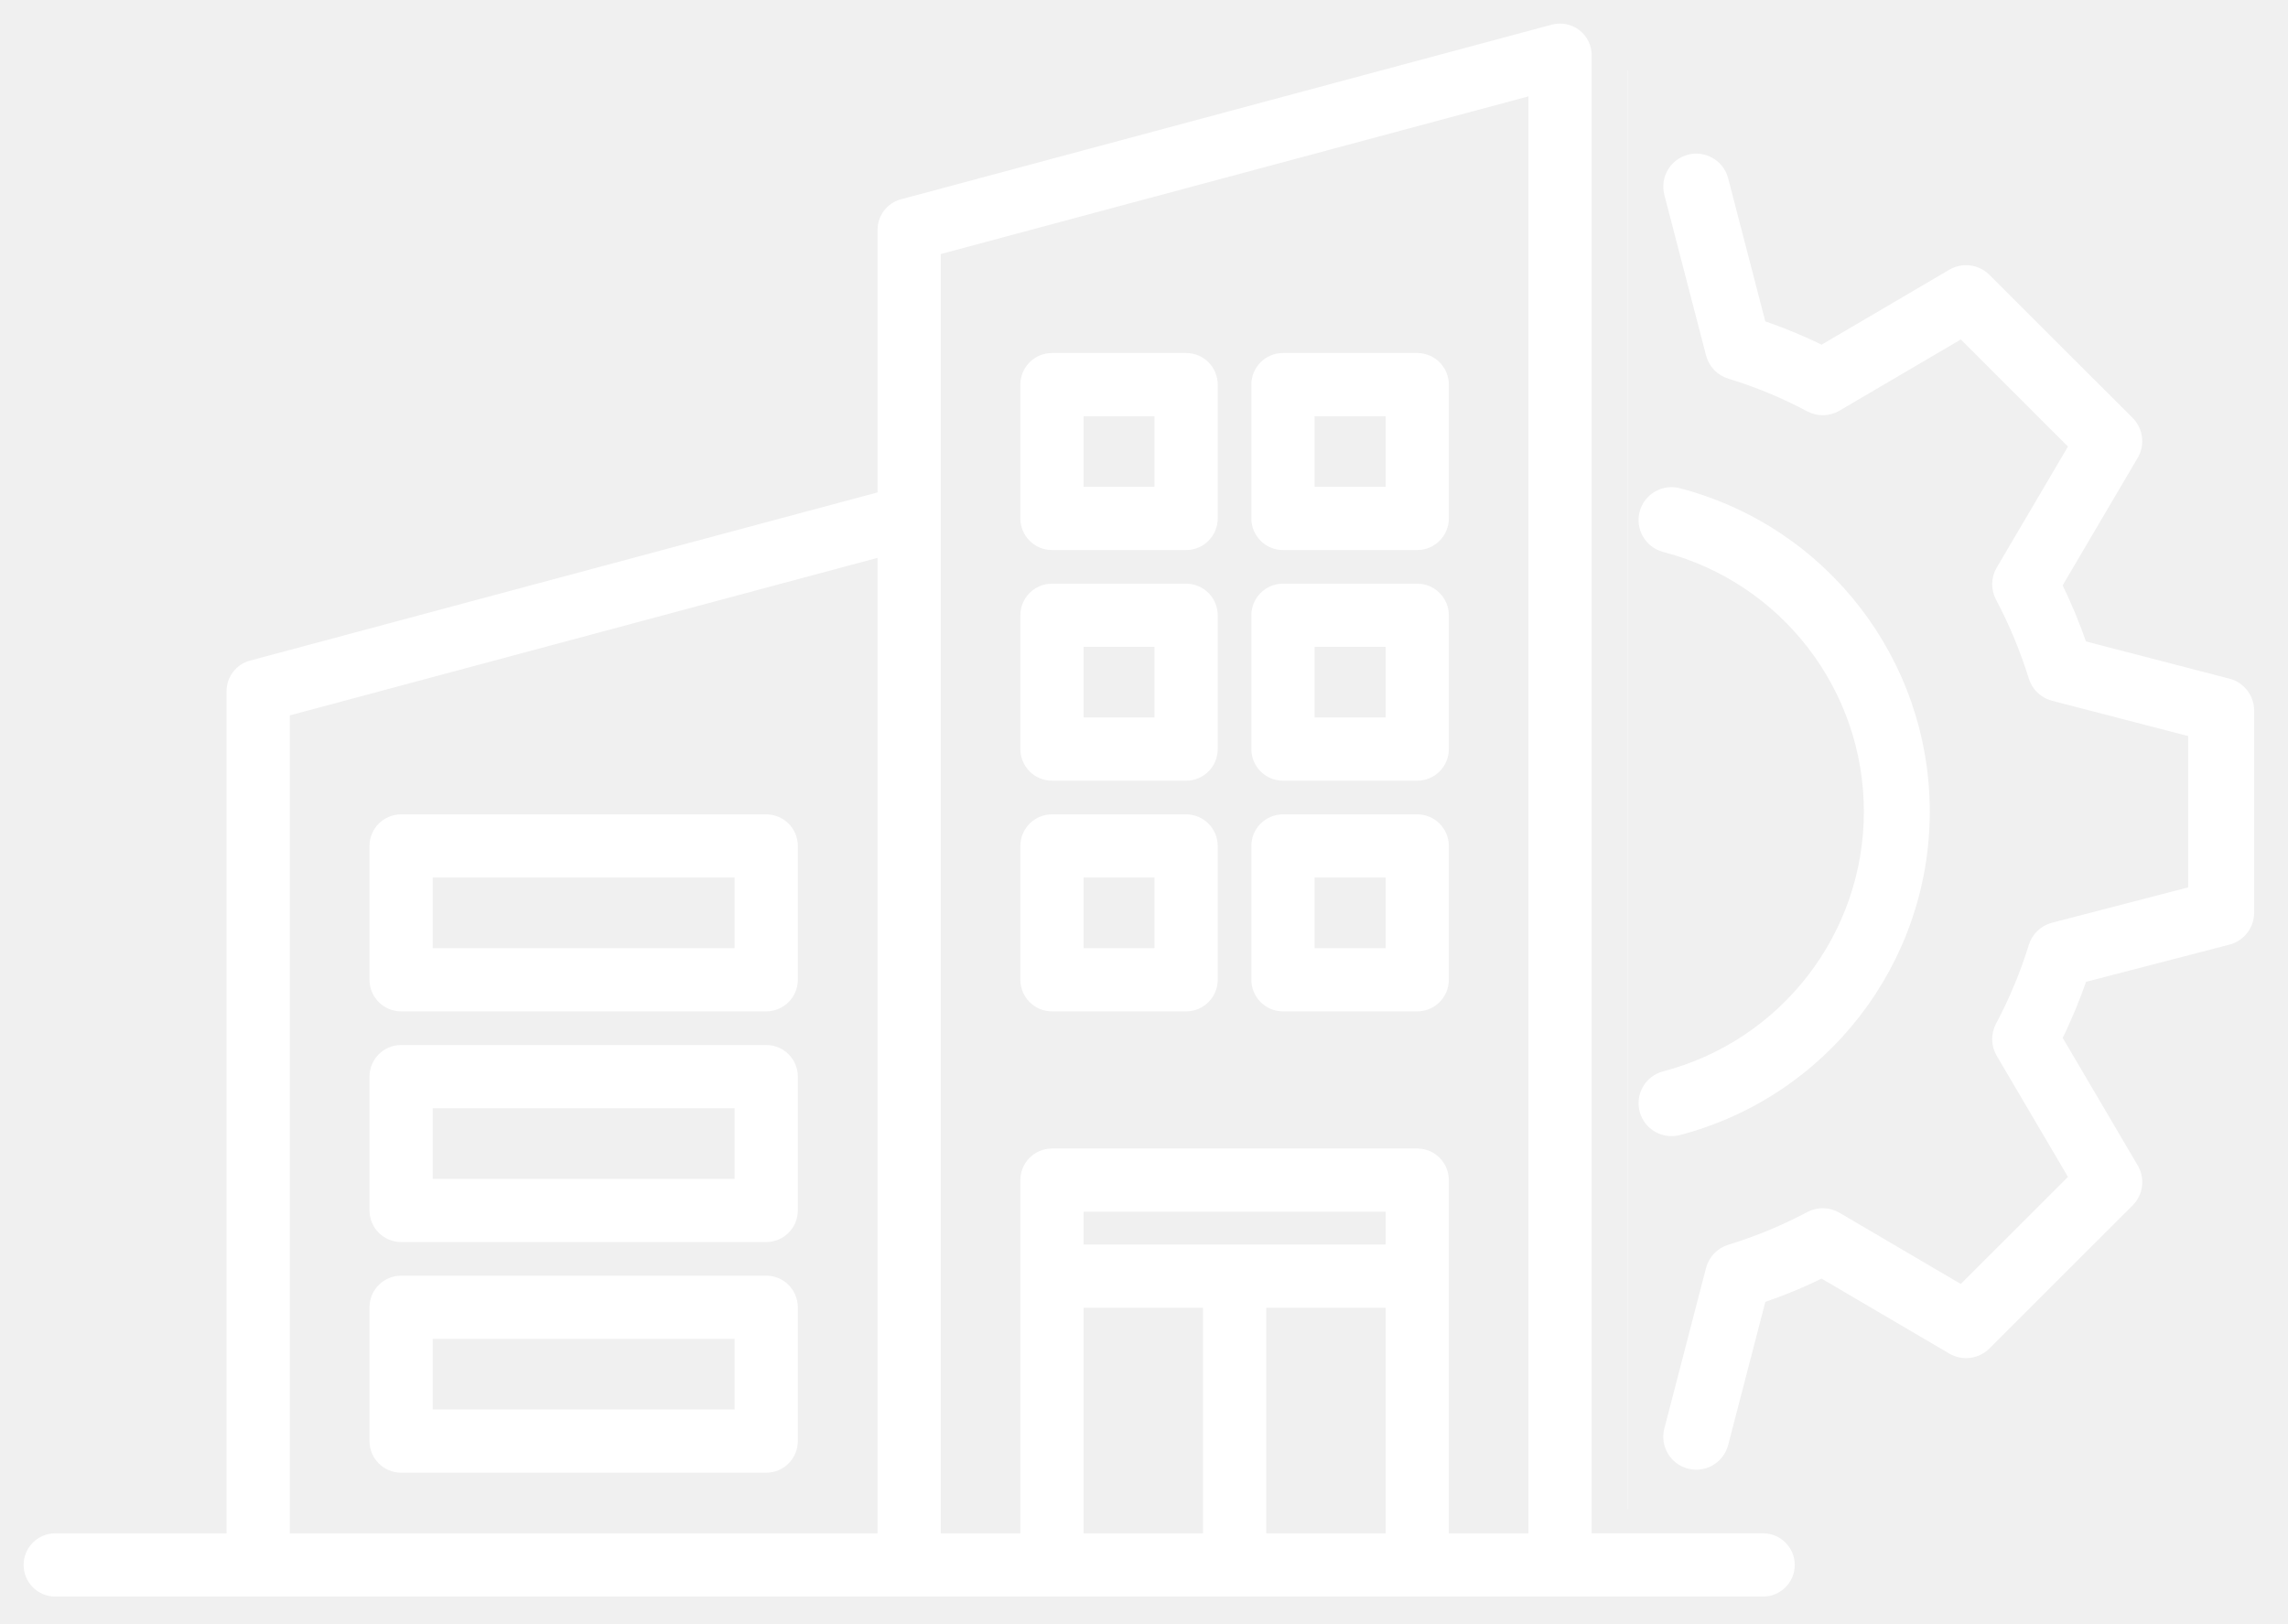
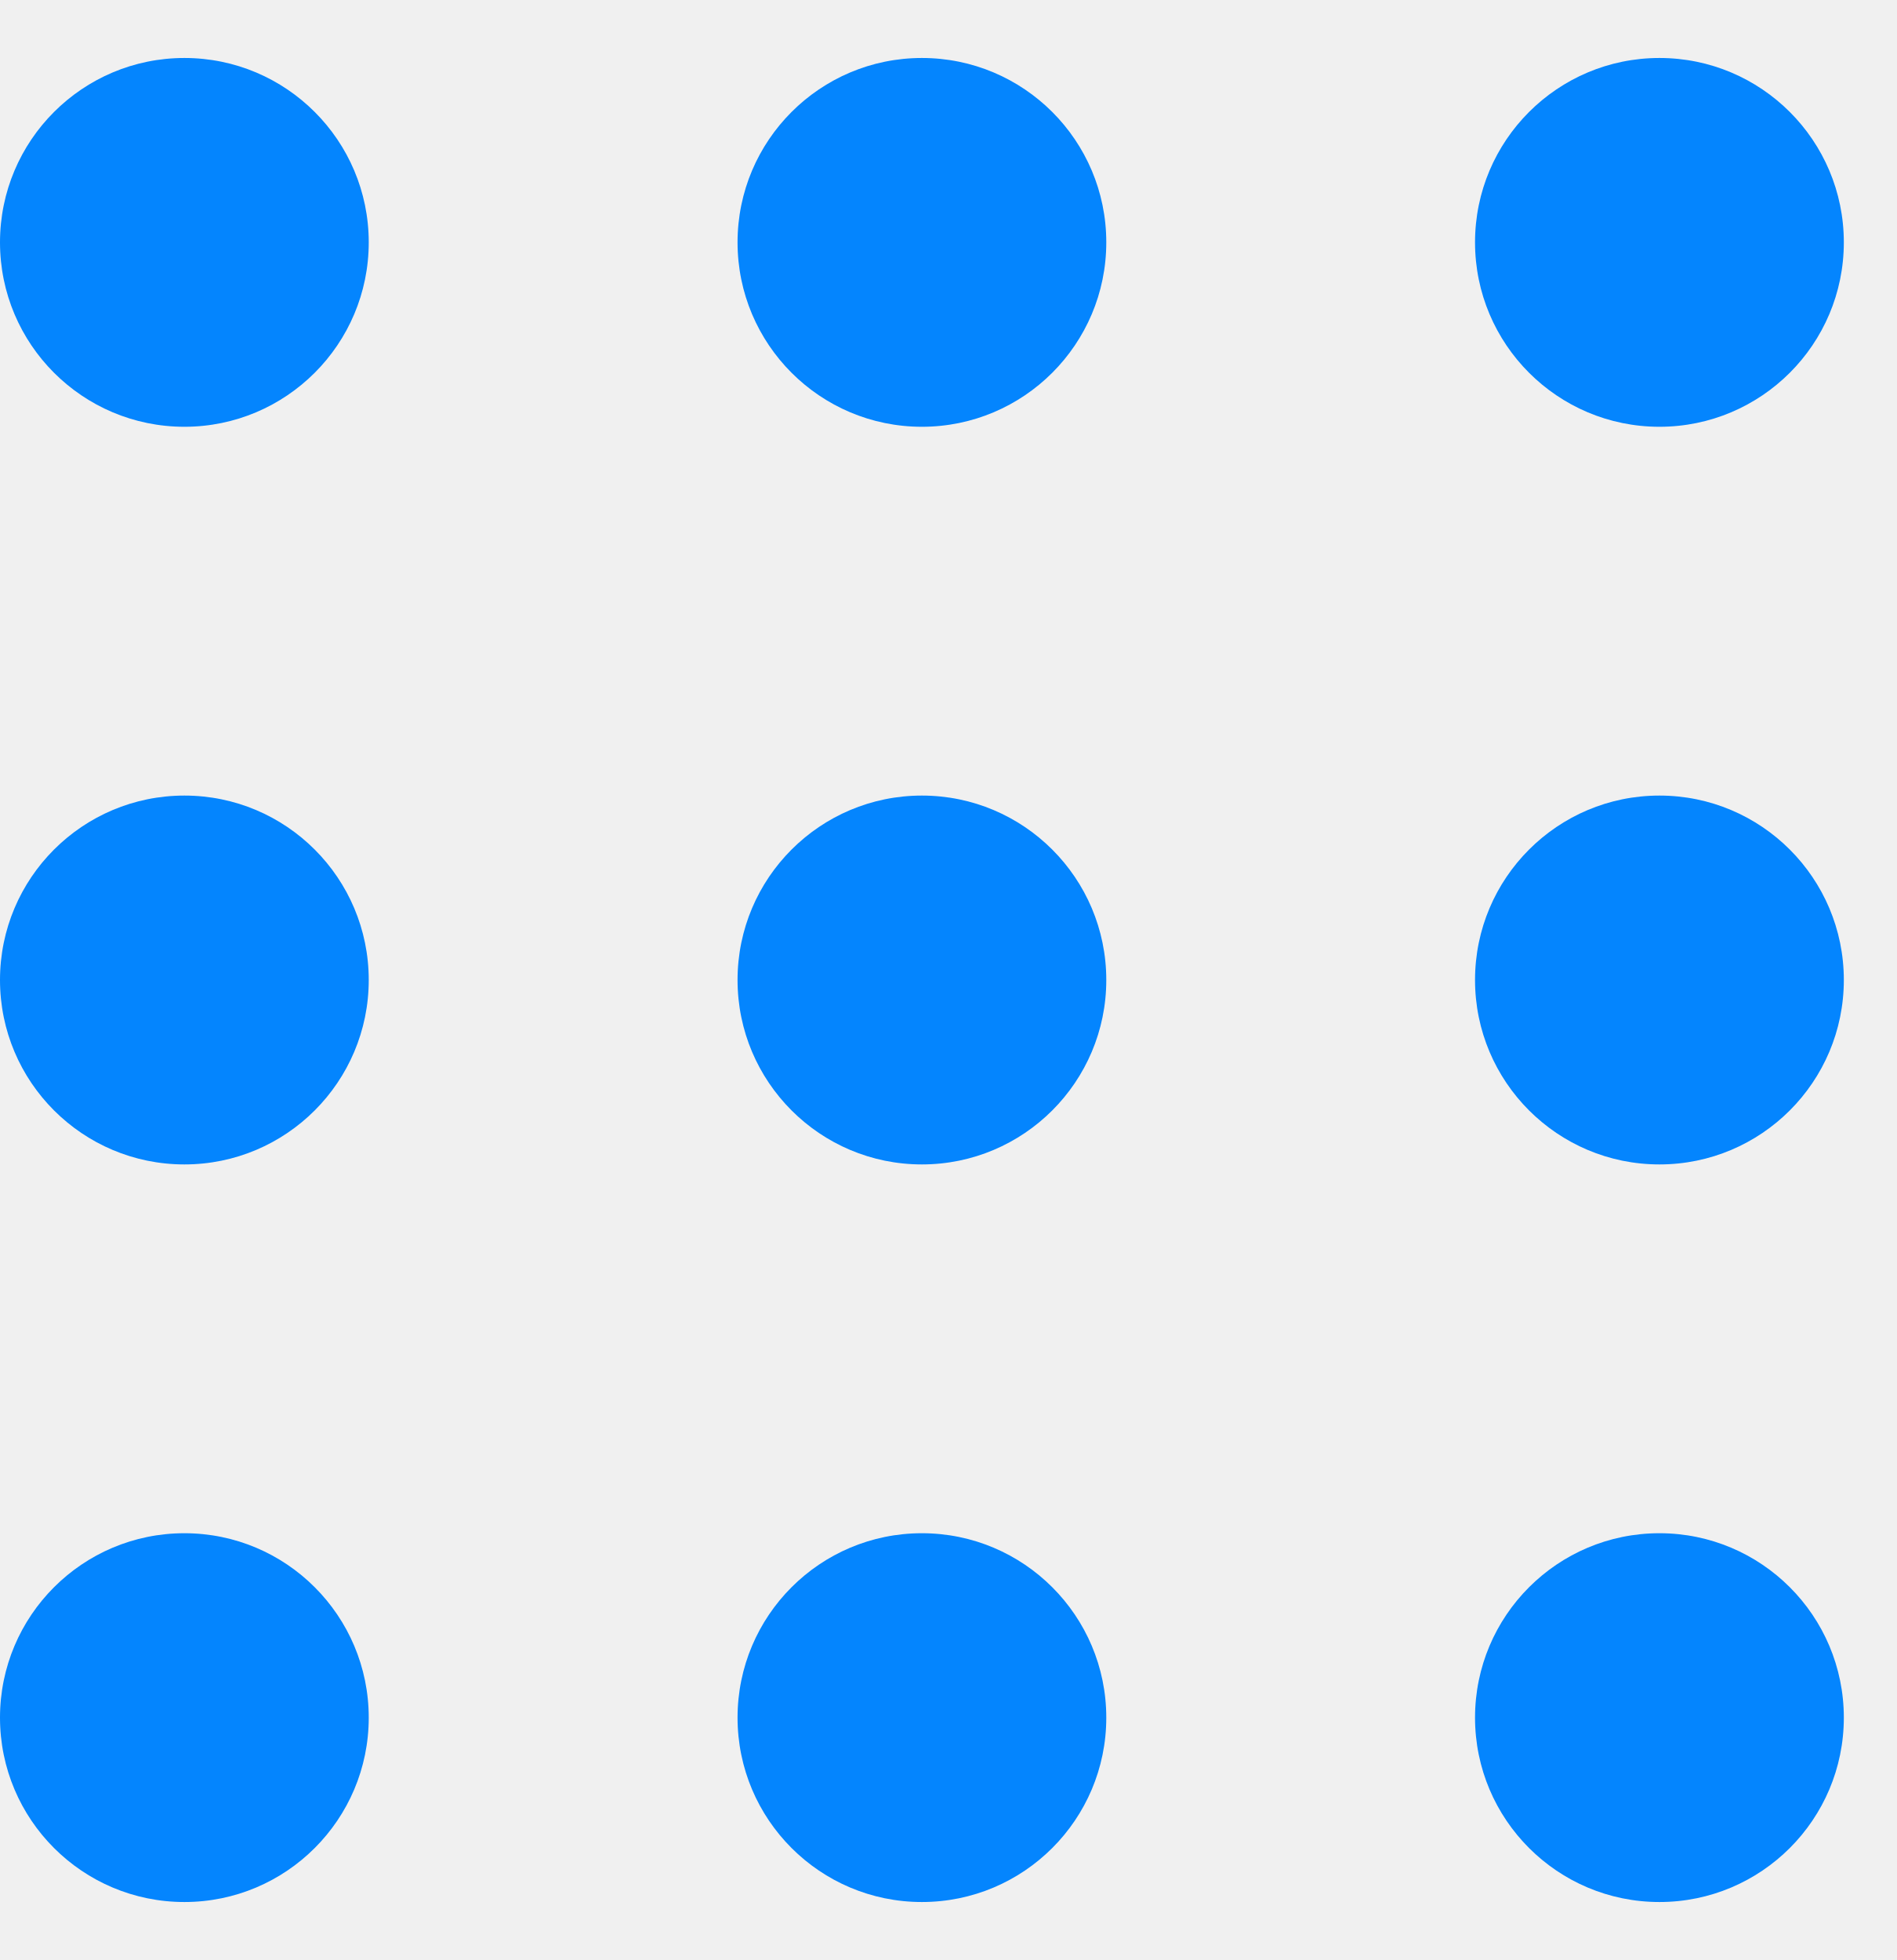
- <svg xmlns="http://www.w3.org/2000/svg" width="93" height="66" viewBox="0 0 93 66" fill="none">
-   <g clip-path="url(#clip0_61_74533)">
-     <path d="M68.674 6.531C69.256 6.38 69.852 6.73 70.002 7.312L71.546 13.26C72.405 13.55 73.244 13.897 74.053 14.298L79.362 11.182C79.79 10.93 80.334 11 80.685 11.351L86.507 17.168C86.857 17.518 86.927 18.062 86.675 18.489L83.557 23.788C83.957 24.601 84.305 25.438 84.597 26.289L90.555 27.835C91.038 27.96 91.373 28.393 91.373 28.889V37.112C91.373 37.608 91.038 38.041 90.557 38.166L84.598 39.712C84.307 40.565 83.959 41.401 83.559 42.21L86.677 47.513C86.928 47.94 86.858 48.483 86.507 48.834L80.686 54.651C80.335 55.002 79.79 55.071 79.362 54.82L74.053 51.704C73.253 52.099 72.414 52.447 71.547 52.742L70.002 58.691C69.851 59.272 69.256 59.623 68.674 59.471C68.091 59.32 67.741 58.727 67.892 58.144L69.587 51.617C69.682 51.252 69.959 50.962 70.32 50.851C71.467 50.497 72.562 50.044 73.575 49.503C73.91 49.324 74.314 49.332 74.642 49.525L79.74 52.518L84.37 47.892L81.376 42.801C81.184 42.475 81.176 42.074 81.353 41.74C81.904 40.703 82.359 39.61 82.704 38.492C82.816 38.131 83.106 37.854 83.471 37.759L89.192 36.274V29.734L83.471 28.25C83.106 28.154 82.816 27.878 82.704 27.517C82.359 26.402 81.905 25.307 81.352 24.262C81.176 23.928 81.185 23.528 81.377 23.202L84.37 18.115L79.741 13.489L74.642 16.482C74.315 16.674 73.911 16.683 73.576 16.504C72.544 15.953 71.45 15.5 70.325 15.157C69.962 15.047 69.683 14.756 69.588 14.389L67.893 7.863C67.741 7.276 68.091 6.683 68.674 6.531ZM78.189 33.001C78.189 26.933 74.088 21.625 68.217 20.093C67.634 19.941 67.039 20.289 66.887 20.871C66.735 21.451 67.084 22.047 67.666 22.199C72.579 23.481 76.01 27.922 76.01 33.001C76.01 38.074 72.579 42.517 67.665 43.802C67.083 43.955 66.734 44.55 66.888 45.131C67.04 45.713 67.636 46.06 68.218 45.909C74.088 44.372 78.189 39.063 78.189 33.001ZM64.825 1.623C65.427 1.623 65.915 2.11 65.915 2.711V61.527C65.915 62.128 65.427 62.616 64.825 62.616C64.223 62.616 63.735 62.128 63.735 61.527V55.626H34.68C34.187 55.626 33.755 55.295 33.628 54.819L27.824 33.208H18.765C18.272 33.208 17.84 32.877 17.712 32.401L11.688 9.987C11.6 9.66 11.669 9.311 11.876 9.042C12.082 8.773 12.402 8.617 12.74 8.617H63.734V2.711C63.735 2.11 64.223 1.623 64.825 1.623ZM19.601 31.031H63.735V28.289H51.549C50.947 28.289 50.459 27.802 50.459 27.201V14.623C50.459 14.022 50.947 13.535 51.549 13.535H63.735V10.794H14.162L19.601 31.031ZM52.639 15.712V26.112H53.773V15.712H52.639ZM63.735 26.112V22.001H55.954V26.112H63.735ZM63.735 19.824V15.712H55.954V19.824H63.735ZM63.735 53.449V33.208H30.082L35.517 53.449H63.735ZM28.722 20.335H24.106C23.504 20.335 23.016 19.847 23.016 19.246V14.623C23.016 14.022 23.504 13.535 24.106 13.535H28.722C29.324 13.535 29.812 14.022 29.812 14.623V19.246C29.812 19.847 29.324 20.335 28.722 20.335ZM27.632 18.158V15.712H25.196V18.158H27.632ZM28.722 28.289H24.106C23.504 28.289 23.016 27.802 23.016 27.201V22.582C23.016 21.981 23.504 21.494 24.106 21.494H28.722C29.324 21.494 29.812 21.981 29.812 22.582V27.201C29.812 27.802 29.324 28.289 28.722 28.289ZM27.632 26.112V23.671H25.196V26.112H27.632ZM36.68 20.335H32.063C31.461 20.335 30.973 19.847 30.973 19.246V14.623C30.973 14.022 31.461 13.535 32.063 13.535H36.68C37.282 13.535 37.77 14.022 37.77 14.623V19.246C37.77 19.847 37.282 20.335 36.68 20.335ZM35.59 18.158V15.712H33.153V18.158H35.59ZM36.68 28.289H32.063C31.461 28.289 30.973 27.802 30.973 27.201V22.582C30.973 21.981 31.461 21.494 32.063 21.494H36.68C37.282 21.494 37.77 21.981 37.77 22.582V27.201C37.77 27.802 37.282 28.289 36.68 28.289ZM35.59 26.112V23.671H33.153V26.112H35.59ZM44.638 28.289H40.021C39.419 28.289 38.931 27.802 38.931 27.201V22.582C38.931 21.981 39.419 21.494 40.021 21.494H44.638C45.239 21.494 45.728 21.981 45.728 22.582V27.201C45.728 27.802 45.239 28.289 44.638 28.289ZM43.547 26.112V23.671H41.111V26.112H43.547ZM44.638 20.335H40.021C39.419 20.335 38.931 19.847 38.931 19.246V14.623C38.931 14.022 39.419 13.535 40.021 13.535H44.638C45.239 13.535 45.728 14.022 45.728 14.623V19.246C45.728 19.847 45.239 20.335 44.638 20.335ZM43.547 18.158V15.712H41.111V18.158H43.547ZM40.021 35.953H44.638C45.239 35.953 45.728 36.441 45.728 37.042V49.615C45.728 50.216 45.239 50.704 44.638 50.704H40.021C39.419 50.704 38.931 50.216 38.931 49.615V37.042C38.931 36.441 39.419 35.953 40.021 35.953ZM41.111 38.13V48.527H43.547V38.13H41.111ZM47.979 35.953H52.595C53.197 35.953 53.685 36.441 53.685 37.042V49.615C53.685 50.216 53.197 50.704 52.595 50.704H47.979C47.377 50.704 46.889 50.216 46.889 49.615V37.042C46.889 36.441 47.377 35.953 47.979 35.953ZM49.069 38.13V48.527H51.505V38.13H49.069ZM55.936 35.953H60.553C61.155 35.953 61.643 36.441 61.643 37.042V49.615C61.643 50.216 61.155 50.704 60.553 50.704H55.936C55.334 50.704 54.846 50.216 54.846 49.615V37.042C54.846 36.441 55.334 35.953 55.936 35.953ZM57.026 38.13V48.527H59.463V38.13H57.026Z" fill="white" stroke="white" stroke-width="0.5" />
-   </g>
-   <mask id="mask0_61_74533" style="mask-type:alpha" maskUnits="userSpaceOnUse" x="0" y="0" width="76" height="66">
-     <rect width="75.742" height="65.196" fill="#D9D9D9" />
-   </mask>
-   <g mask="url(#mask0_61_74533)">
-     <path d="M67.157 68.165C67.335 68.851 66.923 69.553 66.235 69.73L59.215 71.55C58.873 72.562 58.463 73.551 57.99 74.505L61.668 80.761C61.965 81.266 61.883 81.907 61.468 82.321L54.602 89.182C54.188 89.595 53.547 89.677 53.043 89.38L46.789 85.705C45.829 86.177 44.841 86.587 43.837 86.931L42.011 93.954C41.864 94.522 41.353 94.917 40.768 94.917H31.061C30.476 94.917 29.965 94.522 29.818 93.956L27.992 86.933C26.986 86.589 25.999 86.179 25.044 85.708L18.785 89.382C18.281 89.678 17.64 89.596 17.226 89.183L10.36 82.322C9.945 81.908 9.864 81.266 10.16 80.762L13.838 74.505C13.372 73.562 12.962 72.573 12.614 71.551L5.592 69.73C4.905 69.552 4.492 68.851 4.67 68.165C4.849 67.477 5.55 67.065 6.237 67.243L13.941 69.24C14.372 69.353 14.714 69.68 14.846 70.105C15.263 71.456 15.798 72.747 16.436 73.941C16.647 74.336 16.638 74.812 16.41 75.198L12.877 81.207L18.337 86.663L24.347 83.135C24.732 82.909 25.205 82.899 25.599 83.108C26.823 83.757 28.113 84.293 29.433 84.701C29.859 84.832 30.186 85.174 30.298 85.605L32.051 92.347H39.77L41.522 85.605C41.635 85.174 41.961 84.832 42.387 84.701C43.703 84.294 44.996 83.758 46.229 83.107C46.623 82.899 47.096 82.91 47.48 83.136L53.485 86.664L58.945 81.208L55.412 75.199C55.185 74.813 55.175 74.337 55.386 73.942C56.036 72.726 56.571 71.436 56.976 70.11C57.106 69.683 57.449 69.354 57.882 69.242L65.585 67.244C66.278 67.065 66.978 67.478 67.157 68.165ZM35.914 79.379C43.077 79.379 49.342 74.546 51.15 67.626C51.33 66.939 50.918 66.238 50.232 66.058C49.546 65.88 48.843 66.29 48.664 66.977C47.151 72.767 41.909 76.811 35.914 76.811C29.926 76.811 24.683 72.767 23.165 66.976C22.985 66.289 22.282 65.879 21.596 66.059C20.91 66.24 20.5 66.941 20.679 67.628C22.493 74.546 28.758 79.379 35.914 79.379ZM72.951 63.629C72.951 64.338 72.375 64.914 71.666 64.914H2.244C1.534 64.914 0.959 64.338 0.959 63.629C0.959 62.919 1.534 62.344 2.244 62.344H9.209V28.101C9.209 27.519 9.599 27.011 10.161 26.86L35.67 20.02V9.344C35.67 8.763 36.06 8.254 36.622 8.103L63.078 1.002C63.465 0.899 63.876 0.98 64.193 1.224C64.511 1.467 64.696 1.844 64.696 2.243V62.343H71.666C72.375 62.344 72.951 62.919 72.951 63.629ZM38.239 10.329V62.344H41.475V47.982C41.475 47.272 42.051 46.697 42.76 46.697H57.606C58.315 46.697 58.89 47.272 58.89 47.982V62.344H62.126V3.919L38.239 10.329ZM56.321 49.267H44.045V50.603H56.321V49.267ZM44.045 62.344H48.898V53.174H44.045V62.344ZM51.468 62.344H56.321V53.174H51.468V62.344ZM11.779 62.344H35.67V22.681L11.779 29.087V62.344ZM50.864 21.079V15.638C50.864 14.928 51.44 14.353 52.149 14.353H57.606C58.315 14.353 58.89 14.928 58.89 15.638V21.079C58.89 21.788 58.315 22.364 57.606 22.364H52.149C51.44 22.364 50.864 21.788 50.864 21.079ZM53.434 19.794H56.321V16.923H53.434V19.794ZM41.475 21.079V15.638C41.475 14.928 42.051 14.353 42.76 14.353H48.212C48.921 14.353 49.496 14.928 49.496 15.638V21.079C49.496 21.788 48.921 22.364 48.212 22.364H42.76C42.051 22.364 41.475 21.788 41.475 21.079ZM44.045 19.794H46.927V16.923H44.045V19.794ZM50.864 30.458V25.017C50.864 24.307 51.44 23.732 52.149 23.732H57.606C58.315 23.732 58.89 24.307 58.89 25.017V30.458C58.89 31.167 58.315 31.742 57.606 31.742H52.149C51.44 31.742 50.864 31.167 50.864 30.458ZM53.434 29.173H56.321V26.301H53.434V29.173ZM41.475 30.458V25.017C41.475 24.307 42.051 23.732 42.76 23.732H48.212C48.921 23.732 49.496 24.307 49.496 25.017V30.458C49.496 31.167 48.921 31.742 48.212 31.742H42.76C42.051 31.742 41.475 31.167 41.475 30.458ZM44.045 29.173H46.927V26.301H44.045V29.173ZM41.475 39.836V34.395C41.475 33.686 42.051 33.111 42.76 33.111H48.212C48.921 33.111 49.496 33.686 49.496 34.395V39.836C49.496 40.546 48.921 41.121 48.212 41.121H42.76C42.051 41.121 41.475 40.546 41.475 39.836ZM44.045 38.551H46.927V35.68H44.045V38.551ZM50.864 39.836V34.395C50.864 33.686 51.44 33.111 52.149 33.111H57.606C58.315 33.111 58.89 33.686 58.89 34.395V39.836C58.89 40.546 58.315 41.121 57.606 41.121H52.149C51.44 41.121 50.864 40.546 50.864 39.836ZM53.434 38.551H56.321V35.68H53.434V38.551ZM32.429 34.395V39.836C32.429 40.546 31.854 41.121 31.145 41.121H16.304C15.595 41.121 15.019 40.546 15.019 39.836V34.395C15.019 33.686 15.595 33.111 16.304 33.111H31.145C31.854 33.111 32.429 33.686 32.429 34.395ZM29.86 35.68H17.589V38.551H29.86V35.68ZM32.429 43.774V49.215C32.429 49.924 31.854 50.5 31.145 50.5H16.304C15.595 50.5 15.019 49.924 15.019 49.215V43.774C15.019 43.064 15.595 42.489 16.304 42.489H31.145C31.854 42.489 32.429 43.064 32.429 43.774ZM29.86 45.059H17.589V47.93H29.86V45.059ZM32.429 53.153V58.593C32.429 59.303 31.854 59.878 31.145 59.878H16.304C15.595 59.878 15.019 59.303 15.019 58.593V53.153C15.019 52.443 15.595 51.868 16.304 51.868H31.145C31.854 51.868 32.429 52.443 32.429 53.153ZM29.86 54.437H17.589V57.309H29.86V54.437Z" fill="white" />
-   </g>
-   <defs>
-     <clipPath id="clip0_61_74533">
-       <rect width="58.484" height="26.845" fill="white" transform="matrix(0 -1 1 0 66.1543 61.3608)" />
-     </clipPath>
-   </defs>
+ <svg xmlns="http://www.w3.org/2000/svg" width="30" height="31" viewBox="0 0 30 31" fill="none">
+   <path d="M5.833 15.5C5.833 17.111 4.527 18.417 2.917 18.417C1.306 18.417 5.09966e-07 17.111 5.09966e-07 15.5C5.09966e-07 13.889 1.306 12.583 2.917 12.583C4.527 12.583 5.833 13.889 5.833 15.5Z" fill="#0485FE" />
+   <path d="M17.5 15.5C17.5 17.111 16.194 18.417 14.583 18.417C12.973 18.417 11.667 17.111 11.667 15.5C11.667 13.889 12.973 12.583 14.583 12.583C16.194 12.583 17.5 13.889 17.5 15.5Z" fill="#0485FE" />
+   <path d="M29.167 15.5C29.167 17.111 27.861 18.417 26.25 18.417C24.639 18.417 23.333 17.111 23.333 15.5C23.333 13.889 24.639 12.583 26.25 12.583C27.861 12.583 29.167 13.889 29.167 15.5Z" fill="#0485FE" />
+   <path d="M5.833 3.833C5.833 5.444 4.527 6.75 2.917 6.75C1.306 6.75 1.01993e-06 5.444 1.01993e-06 3.833C1.01993e-06 2.223 1.306 0.917 2.917 0.917C4.527 0.917 5.833 2.223 5.833 3.833Z" fill="#0485FE" />
+   <path d="M17.5 3.833C17.5 5.444 16.194 6.75 14.583 6.75C12.973 6.75 11.667 5.444 11.667 3.833C11.667 2.223 12.973 0.917 14.583 0.917C16.194 0.917 17.5 2.223 17.5 3.833Z" fill="#0485FE" />
+   <path d="M29.167 3.833C29.167 5.444 27.861 6.75 26.25 6.75C24.639 6.75 23.333 5.444 23.333 3.833C23.333 2.223 24.639 0.917 26.25 0.917C27.861 0.917 29.167 2.223 29.167 3.833Z" fill="#0485FE" />
+   <path d="M5.833 27.167C5.833 28.777 4.527 30.083 2.917 30.083C1.306 30.083 0 28.777 0 27.167C0 25.556 1.306 24.25 2.917 24.25C4.527 24.25 5.833 25.556 5.833 27.167Z" fill="#0485FE" />
+   <path d="M17.5 27.167C17.5 28.777 16.194 30.083 14.583 30.083C12.973 30.083 11.667 28.777 11.667 27.167C11.667 25.556 12.973 24.25 14.583 24.25C16.194 24.25 17.5 25.556 17.5 27.167Z" fill="#0485FE" />
+   <path d="M29.167 27.167C29.167 28.777 27.861 30.083 26.25 30.083C24.639 30.083 23.333 28.777 23.333 27.167C23.333 25.556 24.639 24.25 26.25 24.25C27.861 24.25 29.167 25.556 29.167 27.167Z" fill="#0485FE" />
</svg>
